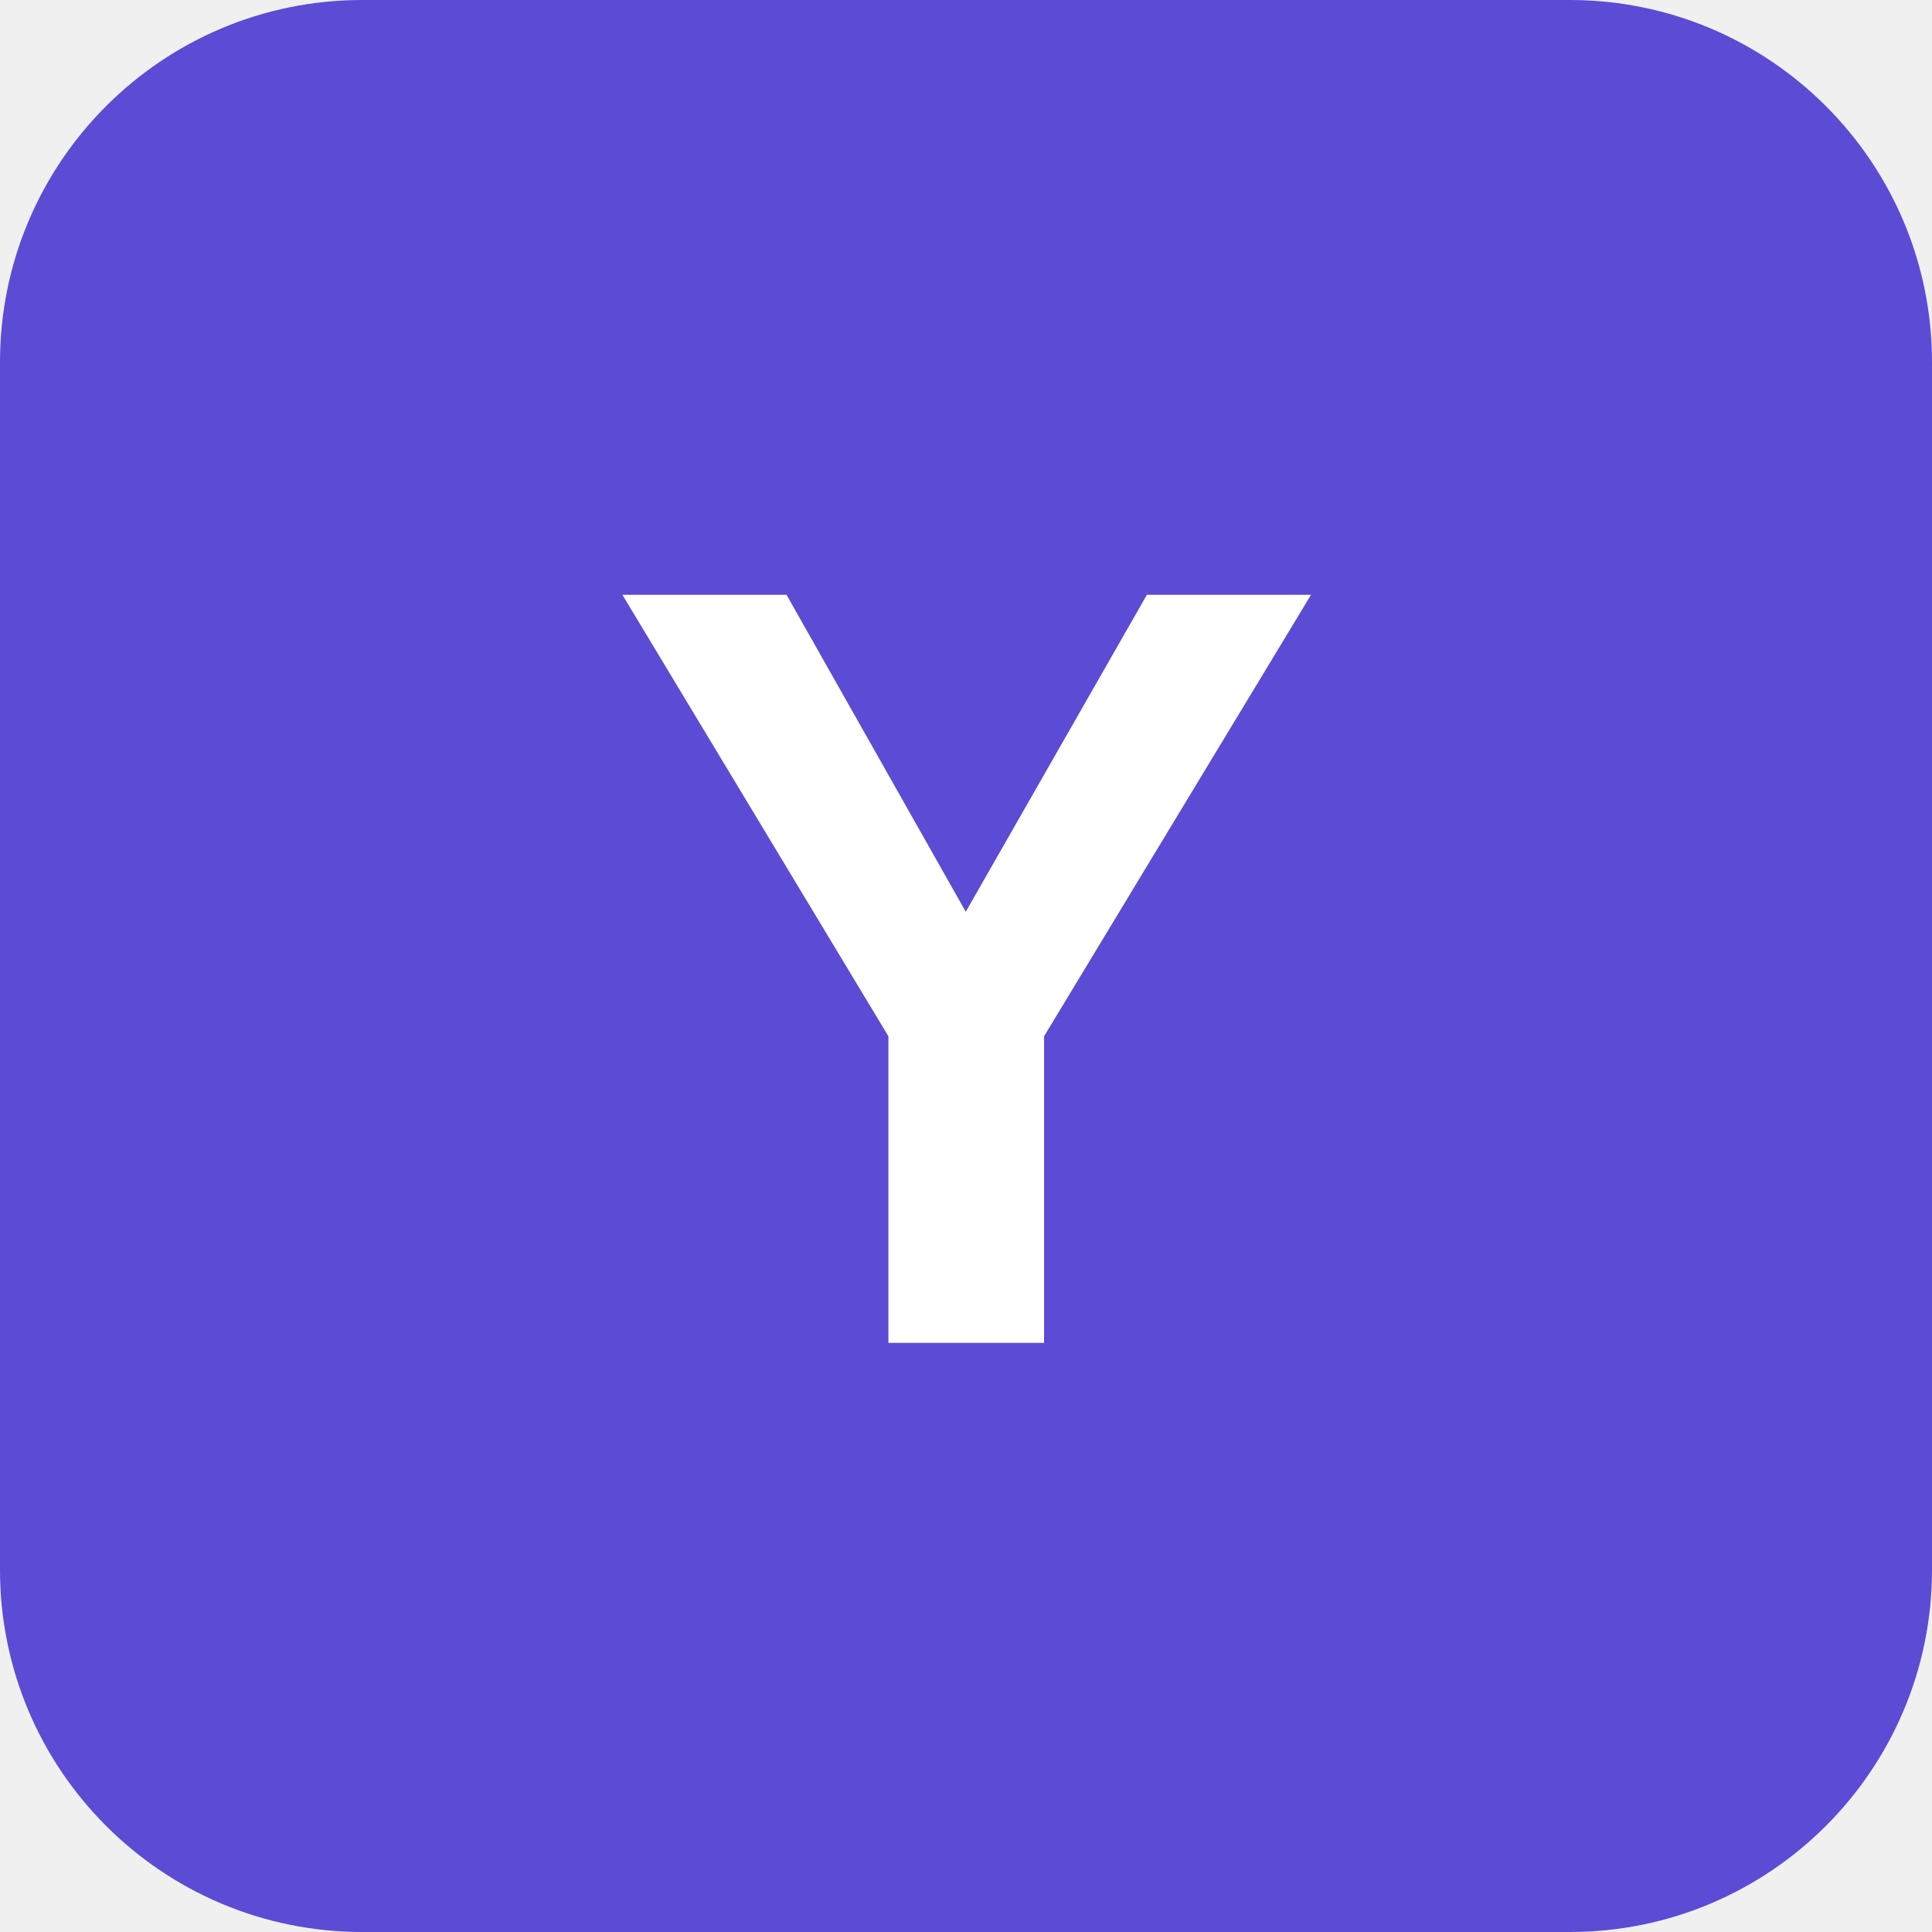
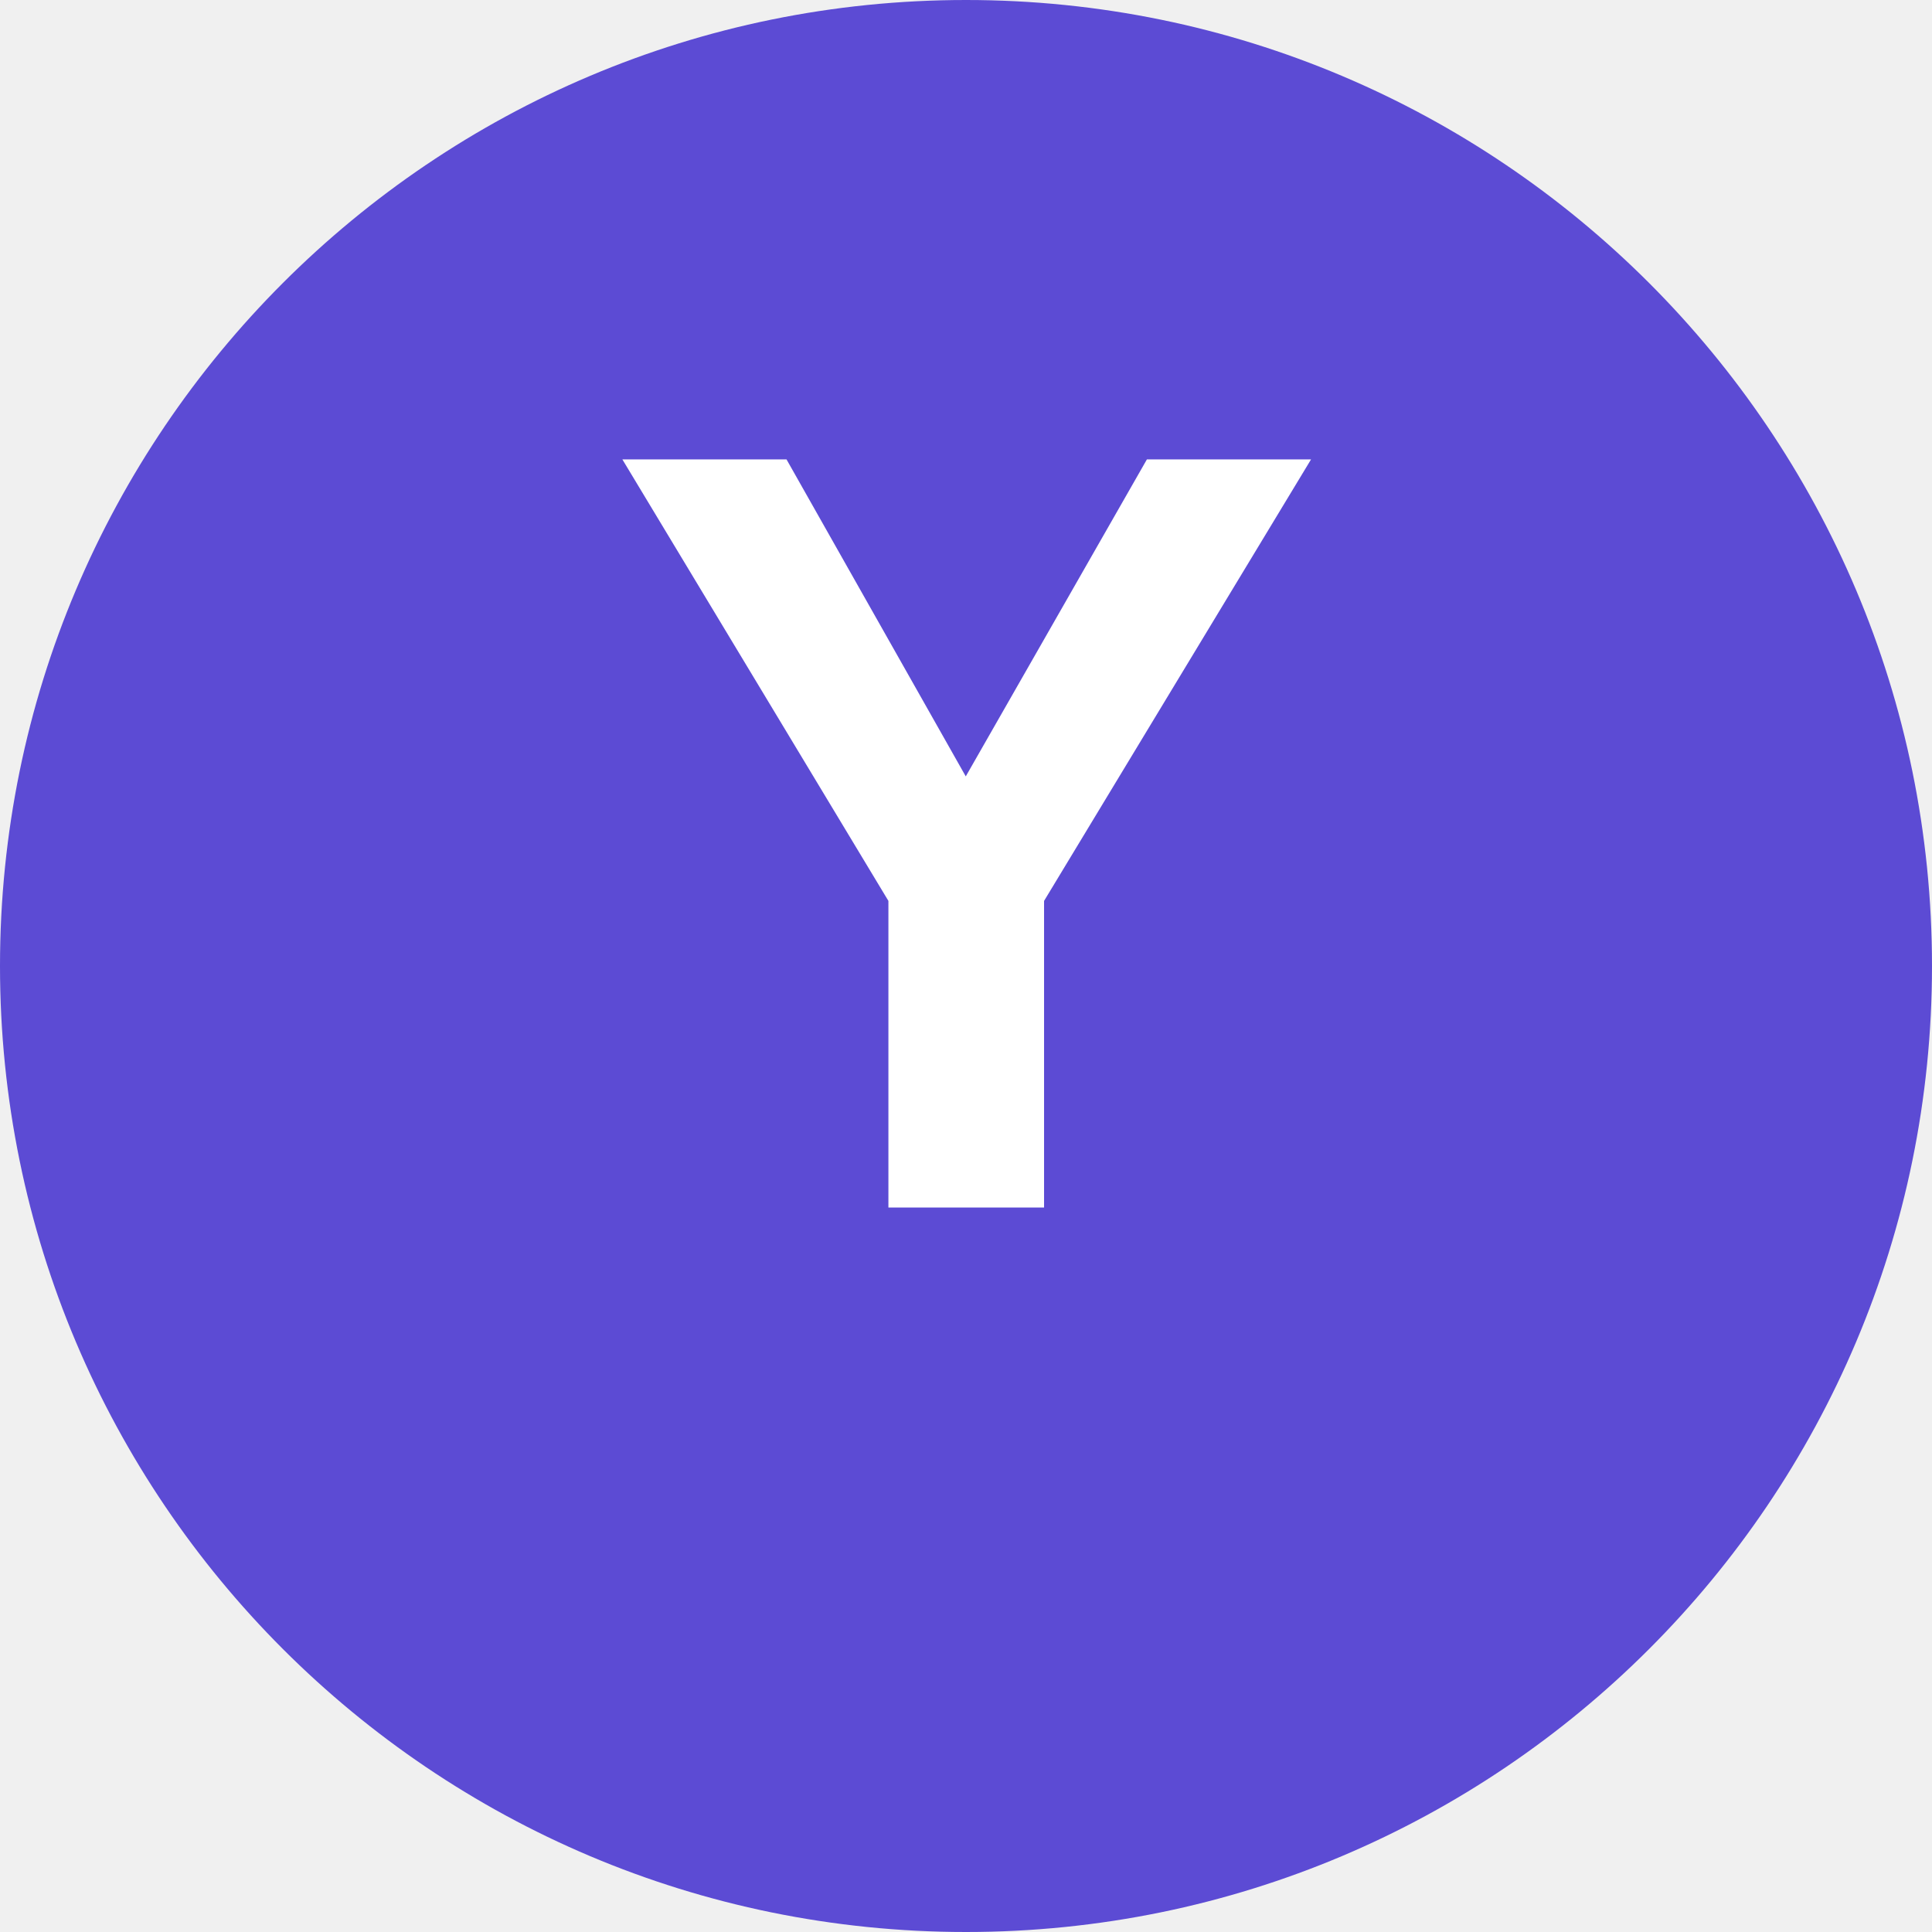
- <svg xmlns="http://www.w3.org/2000/svg" width="32" height="32" viewBox="0 0 32 32">
-   <rect width="32" height="32" rx="6" fill="#5C4BD4" />
-   <text x="50%" y="50%" fill="#ffffff" font-family="Arial, Helvetica, sans-serif" font-size="18" font-weight="700" text-anchor="middle" dominant-baseline="central">Y</text>
+ <svg xmlns="http://www.w3.org/2000/svg" viewBox="0 0 32 32" width="32" height="32">
+   <circle cx="16" cy="16" r="16" fill="#5C4BD4" />
+   <text x="16" y="20" fill="#ffffff" font-family="Arial, Helvetica, sans-serif" font-size="18" font-weight="700" text-anchor="middle">Y</text>
</svg>
